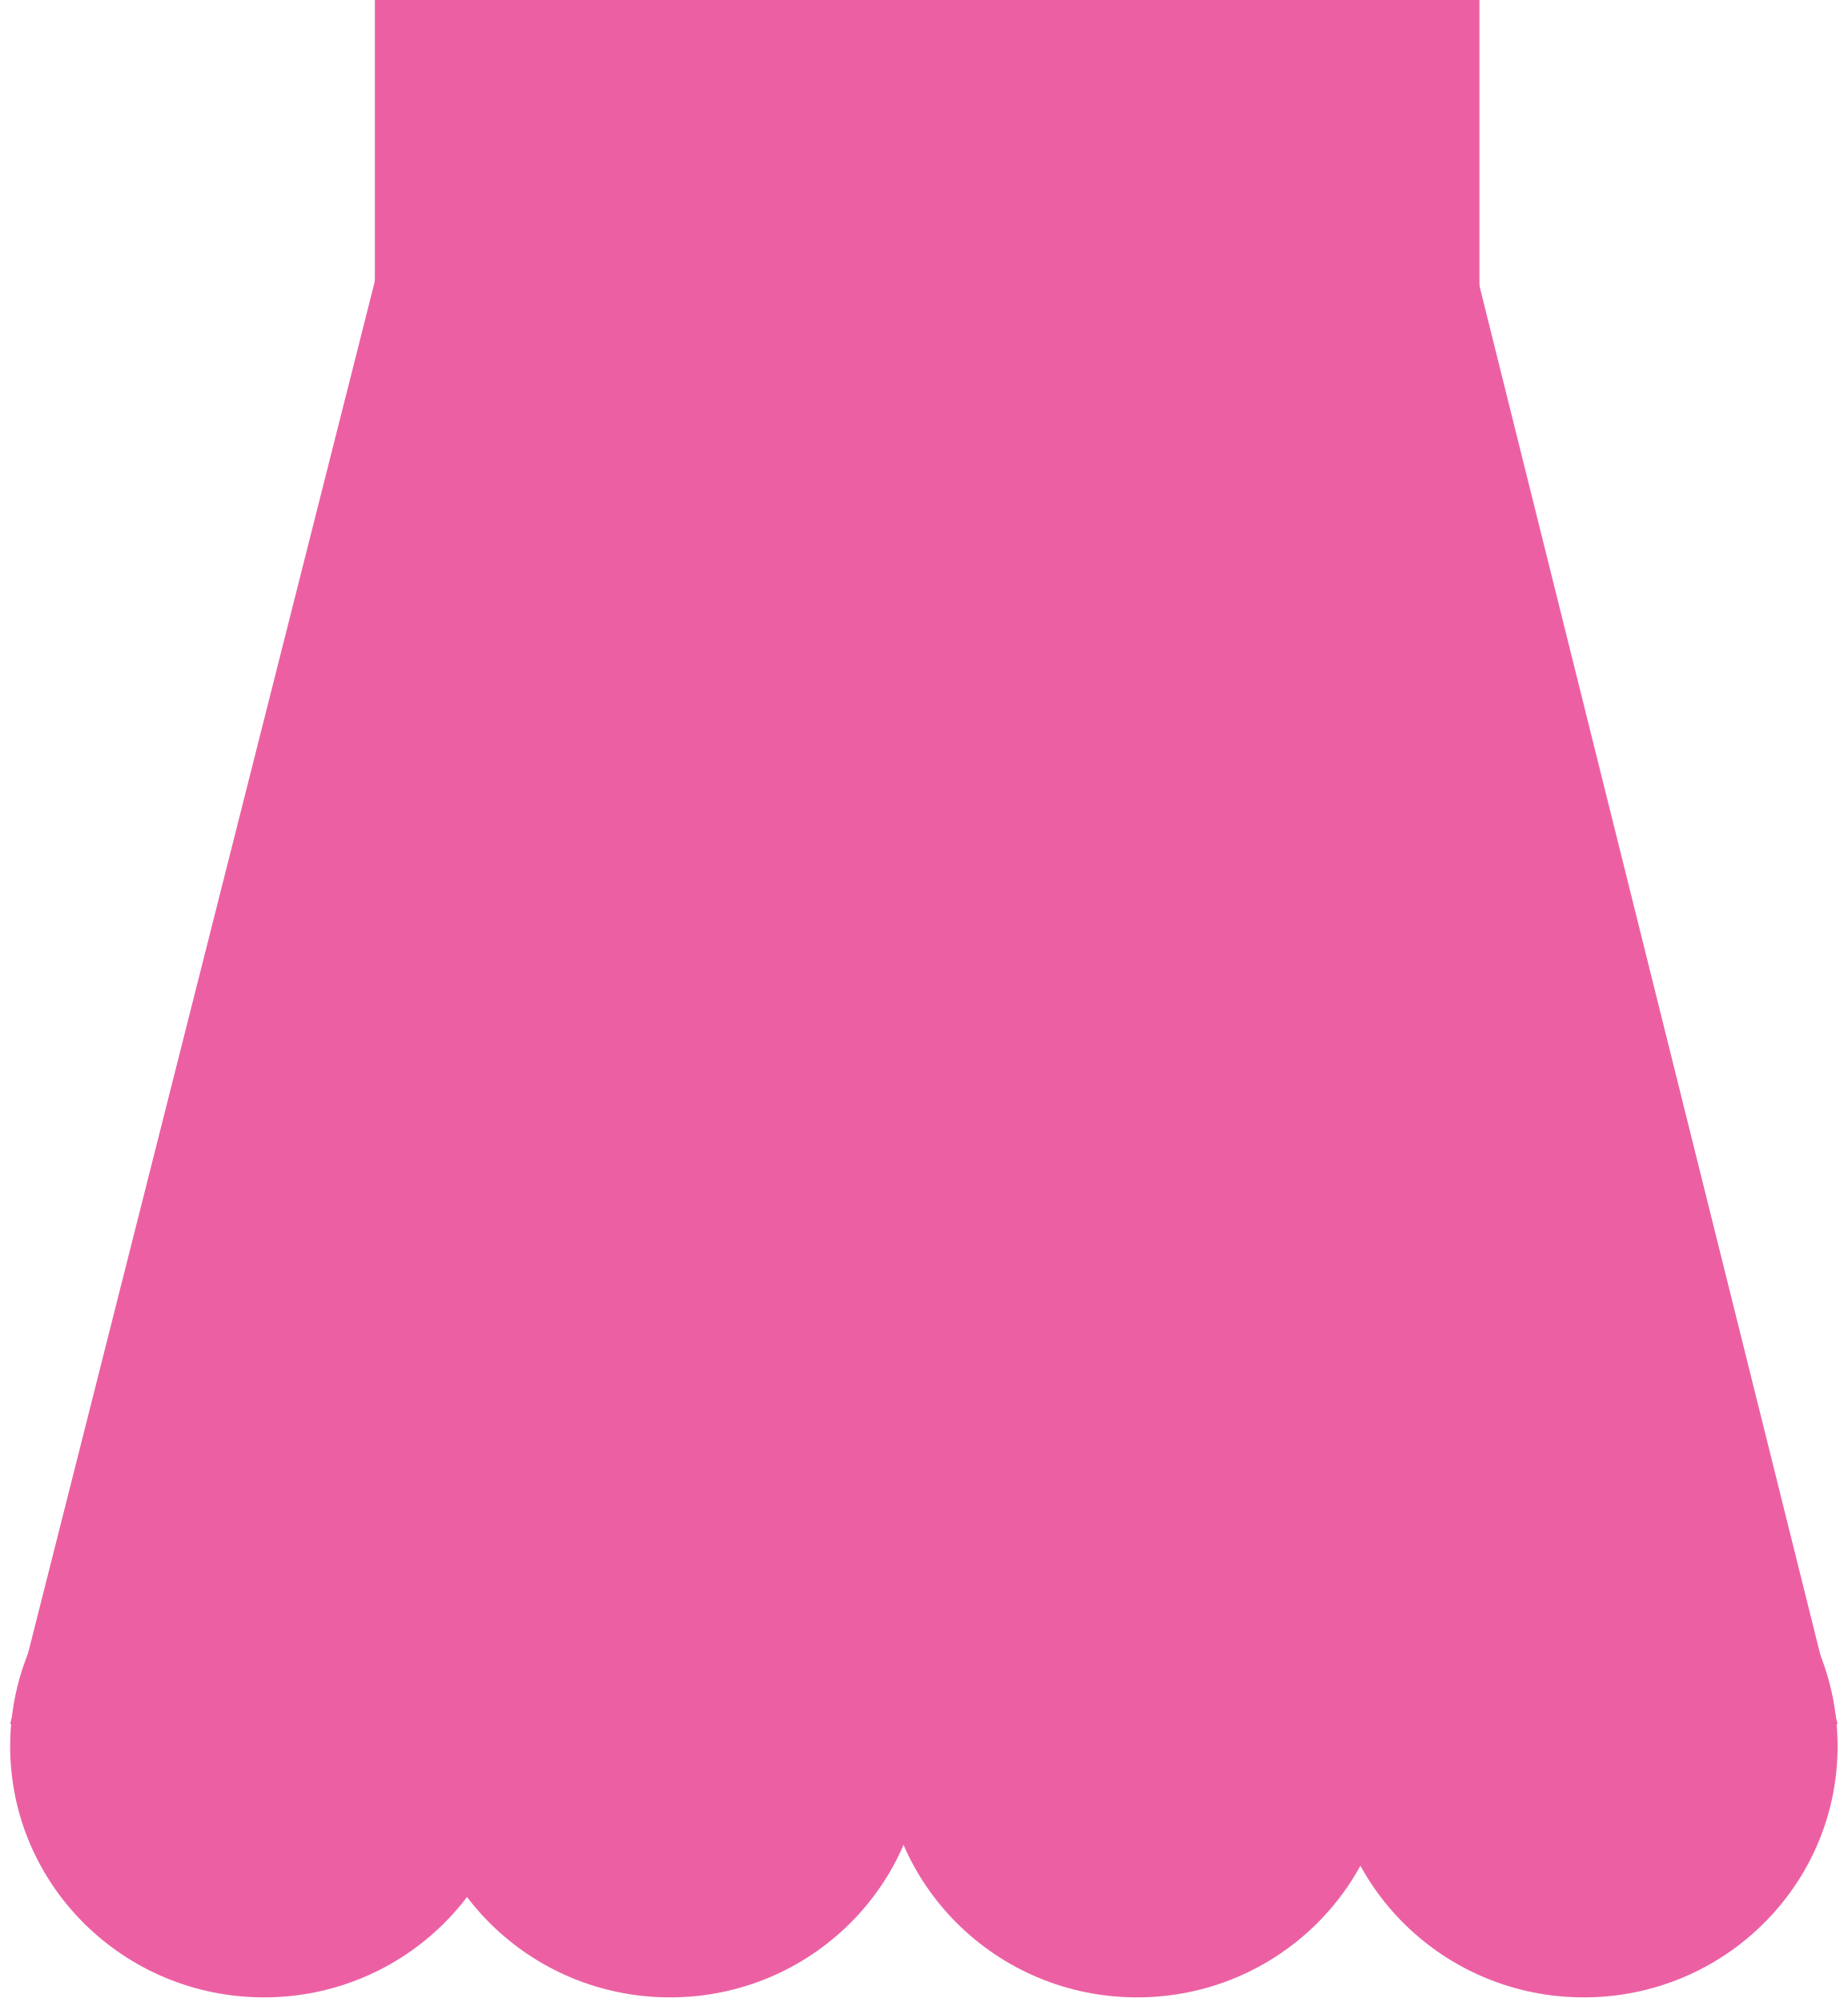
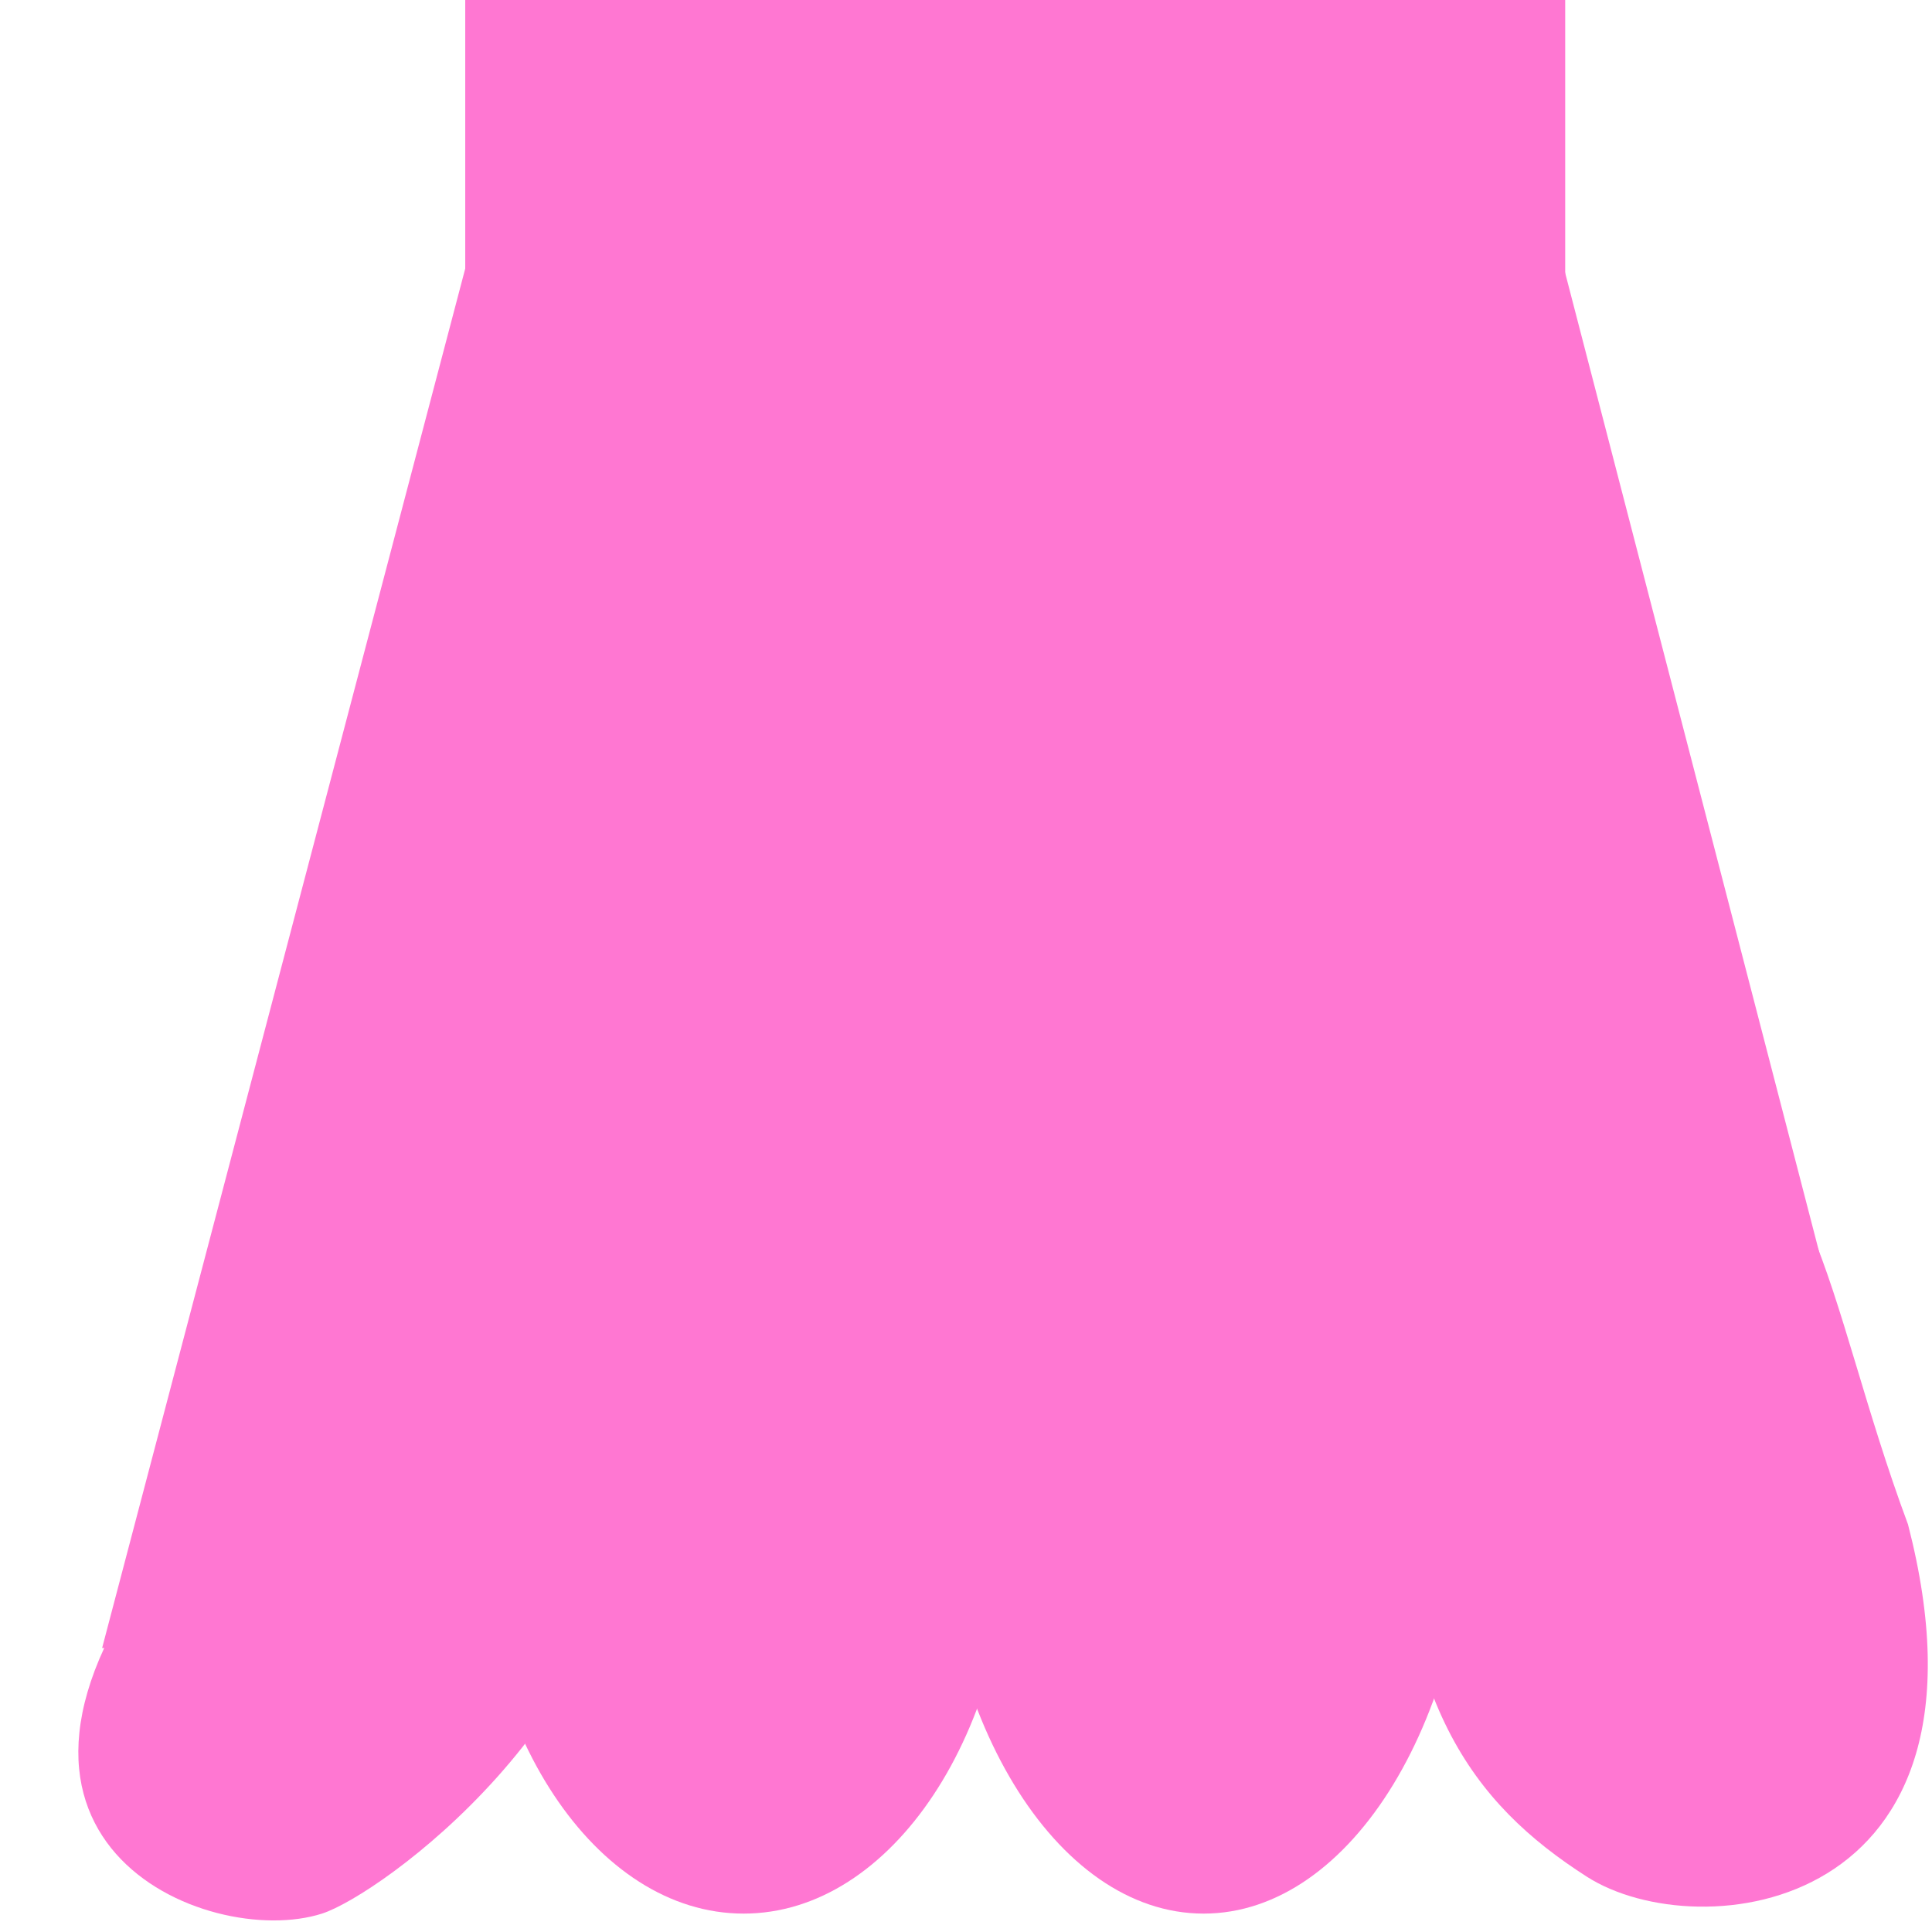
- <svg xmlns="http://www.w3.org/2000/svg" width="24" height="26" viewBox="0 0 24 26" fill="none">
-   <rect x="4.869" width="14.347" height="9" fill="#EC60A3" />
-   <path d="M11.341 1.522H18.671L23.868 22.391H0.132L5.407 1.522H11.341Z" fill="#EC60A3" />
-   <ellipse cx="3.429" cy="22.679" rx="3.297" ry="3.261" fill="#EC60A3" />
-   <ellipse cx="8.703" cy="22.679" rx="3.297" ry="3.261" fill="#EC60A3" />
-   <ellipse cx="14.769" cy="22.679" rx="3.297" ry="3.261" fill="#EC60A3" />
-   <ellipse cx="20.571" cy="22.679" rx="3.297" ry="3.261" fill="#EC60A3" />
+ <svg xmlns="http://www.w3.org/2000/svg" width="21" height="21" viewBox="0 0 21 21" fill="none">
+   <rect x="5.057" width="11.956" height="7.2" fill="#FF77D2" />
+   <path d="M10.45 1.217H16.559L20.89 17.913H1.11L5.505 1.217H10.45Z" fill="#FF77D2" />
+   <path d="M6.833 16C6.833 18.651 4.128 20.599 3.5 20.8C2.25 21.2 -0.667 20 1.833 16.8C2.667 14.4 2.723 12.4 4.333 12.4C5.944 12.4 6.833 13.349 6.833 16Z" fill="#FF77D2" />
+   <path d="M15.167 15.738C15.167 18.491 16 19.6 17.25 20.4C18.464 21.177 21.833 20.8 20.739 16.569C19.811 14.077 19.748 12 17.953 12C16.158 12 15.167 12.986 15.167 15.738Z" fill="#FF77D2" />
+   <ellipse cx="8.083" cy="16.4" rx="2.917" ry="4.4" fill="#FF77D2" />
+   <ellipse cx="13.083" cy="16" rx="2.917" ry="4.8" fill="#FF77D2" />
</svg>
